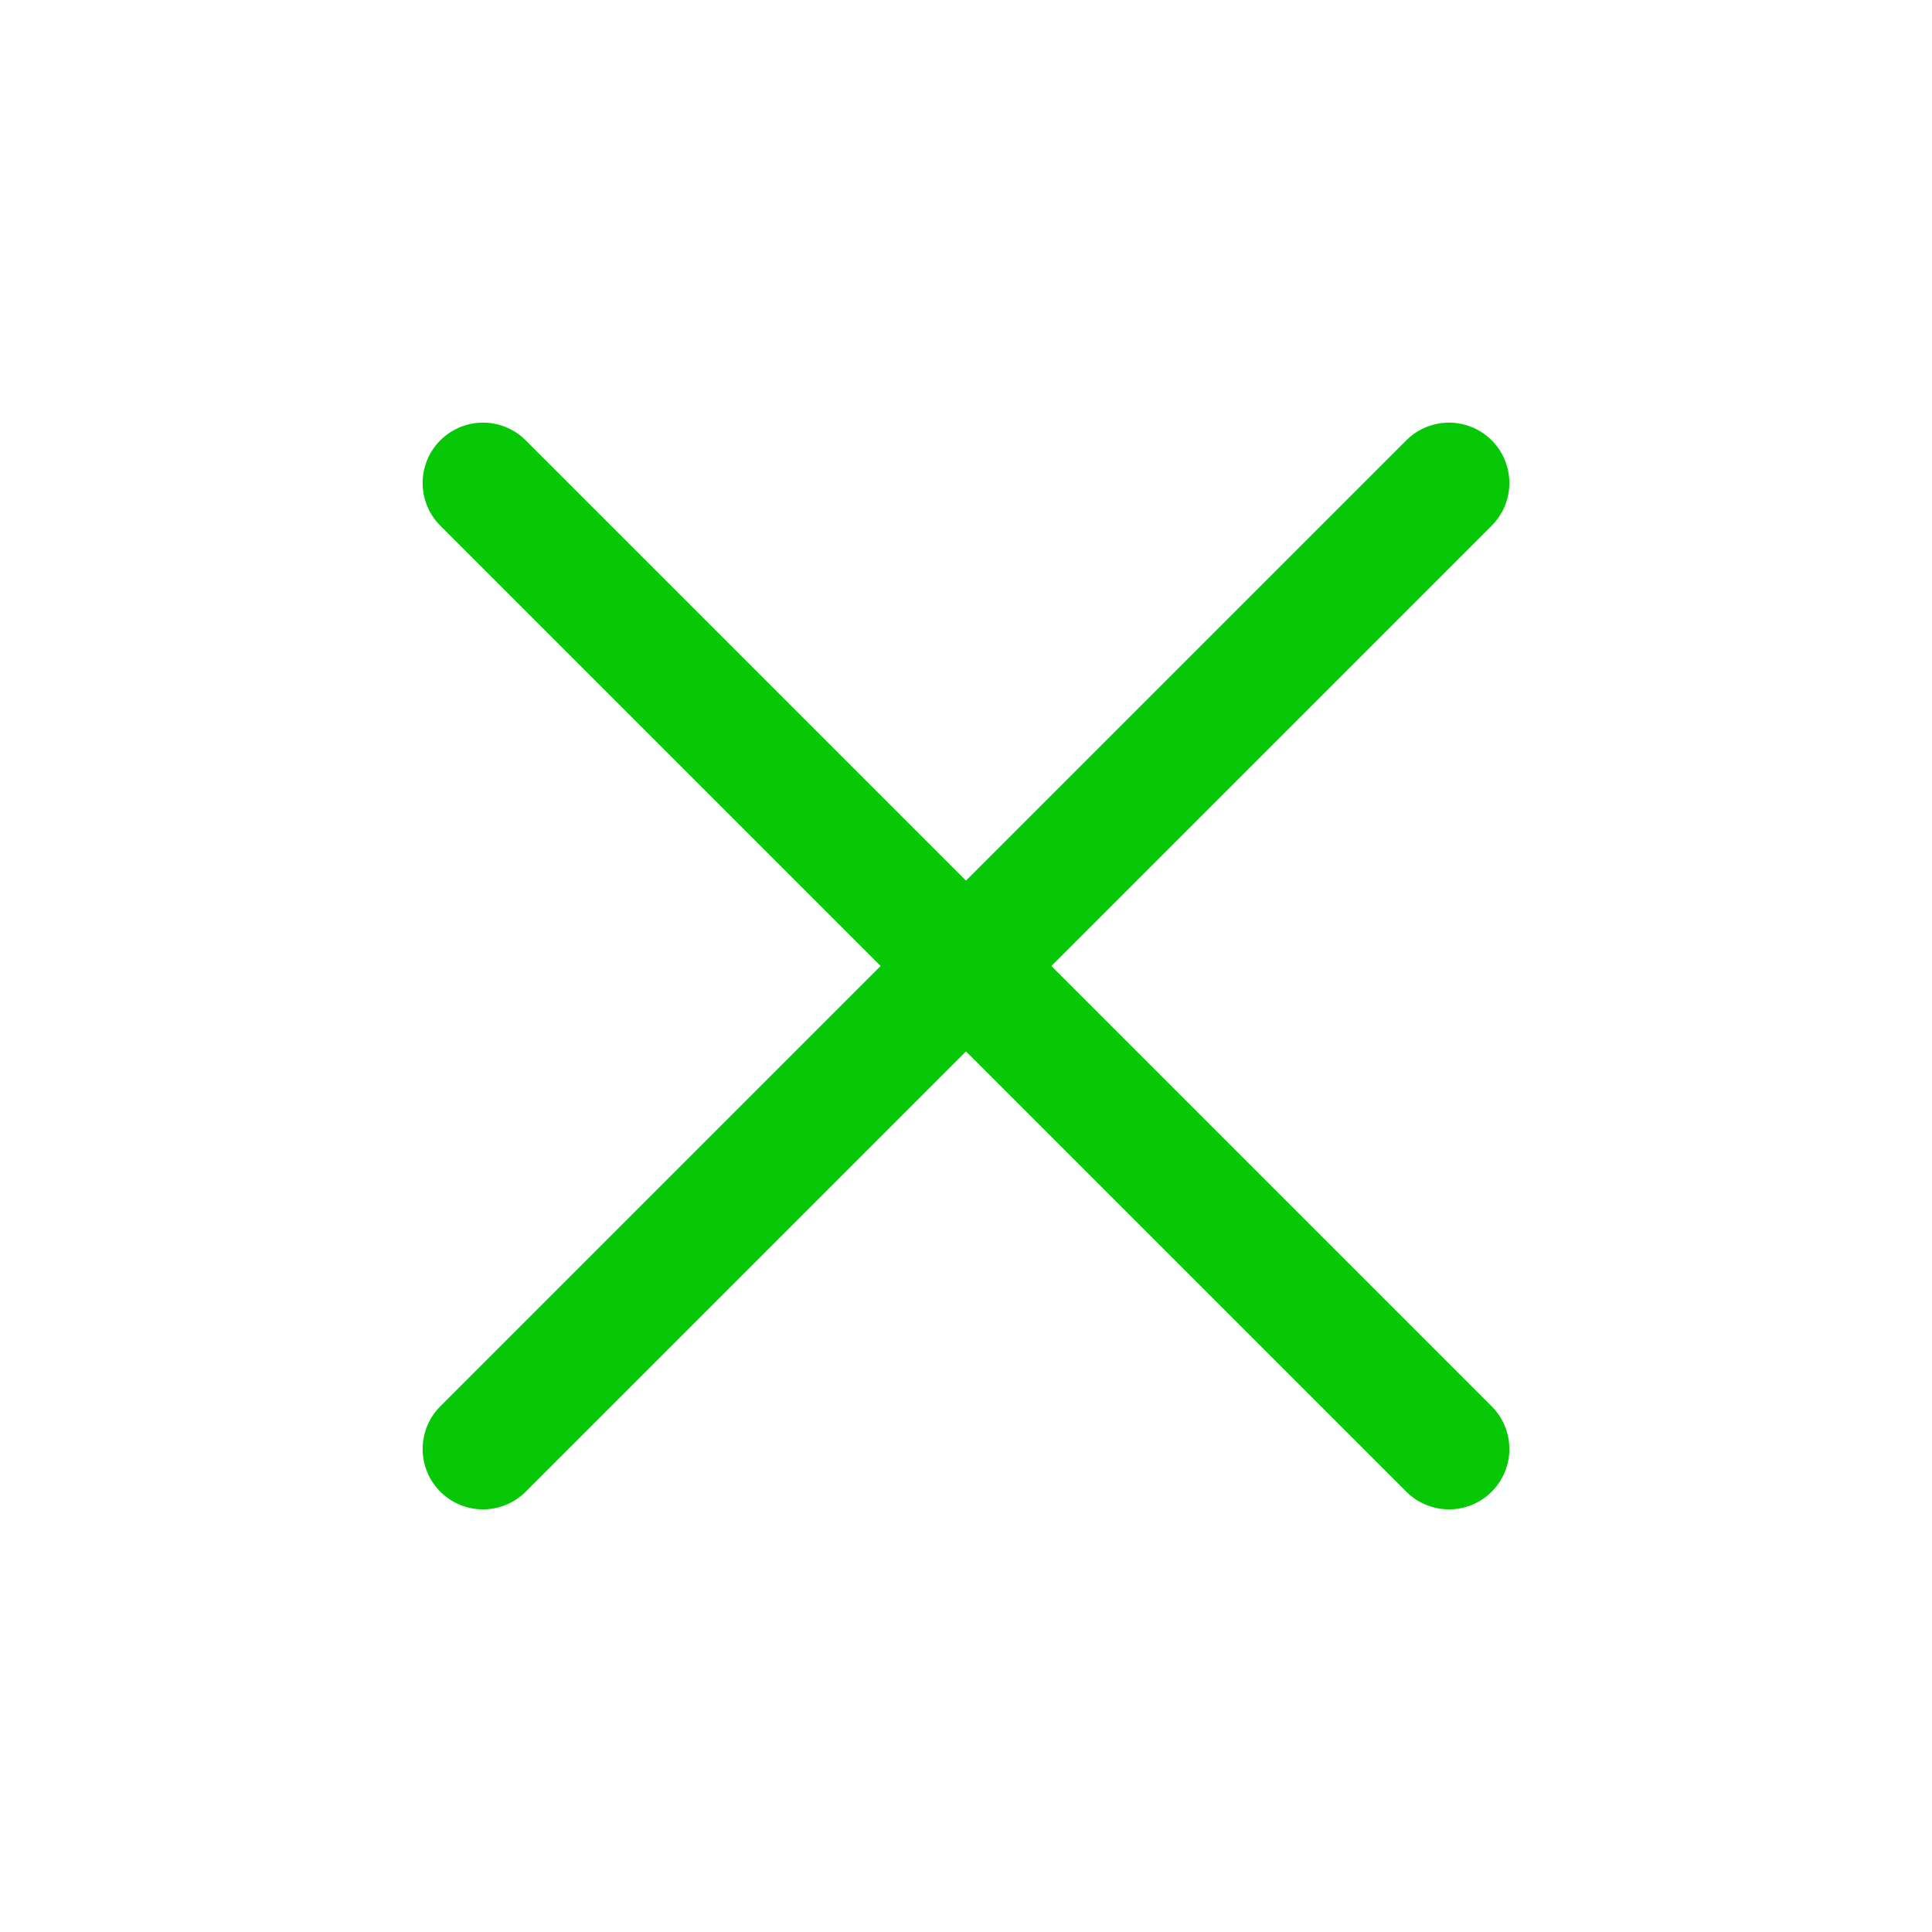
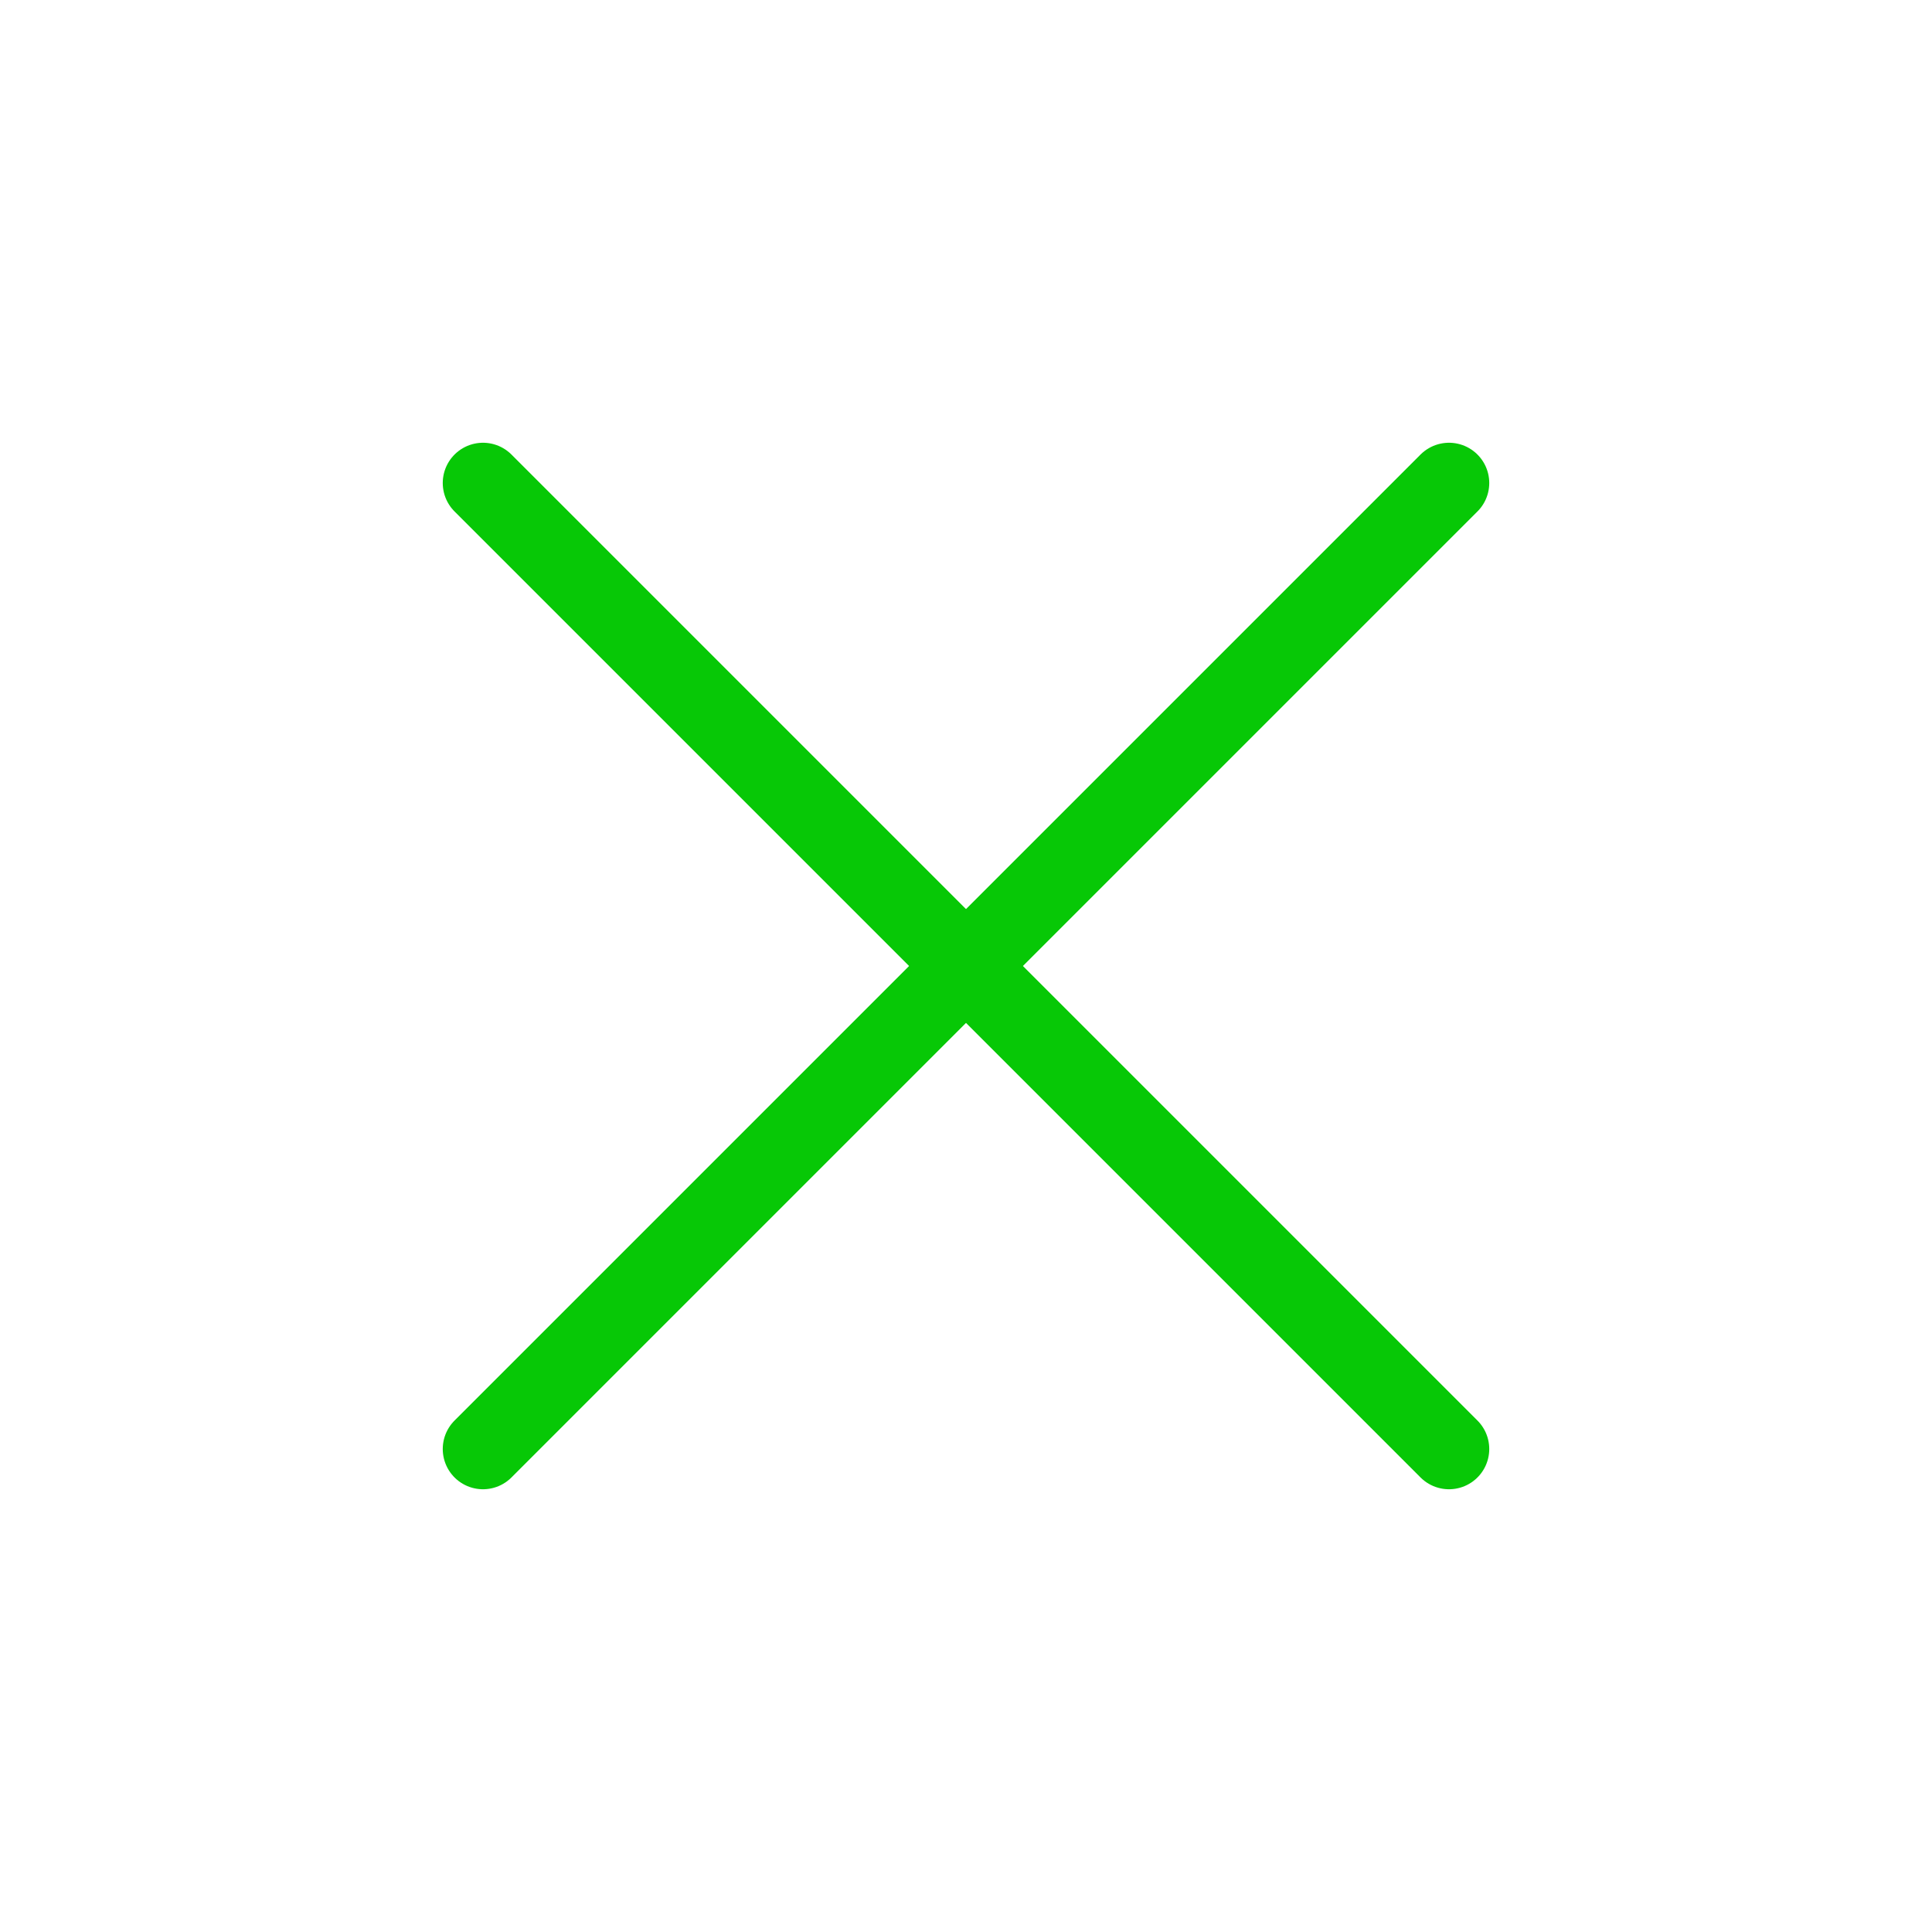
<svg xmlns="http://www.w3.org/2000/svg" width="24" height="24" viewBox="0 0 24 24" fill="none">
-   <path d="M18 6L6 18" stroke="#07C806" stroke-width="1.5" stroke-linecap="round" stroke-linejoin="round" />
-   <path d="M6 6L18 18" stroke="#07C806" stroke-width="1.5" stroke-linecap="round" stroke-linejoin="round" />
+   <path d="M18 6L6 18" stroke="#07C806" strokeWidth="1.5" stroke-linecap="round" stroke-linejoin="round" />
+   <path d="M6 6L18 18" stroke="#07C806" strokeWidth="1.5" stroke-linecap="round" stroke-linejoin="round" />
</svg>
